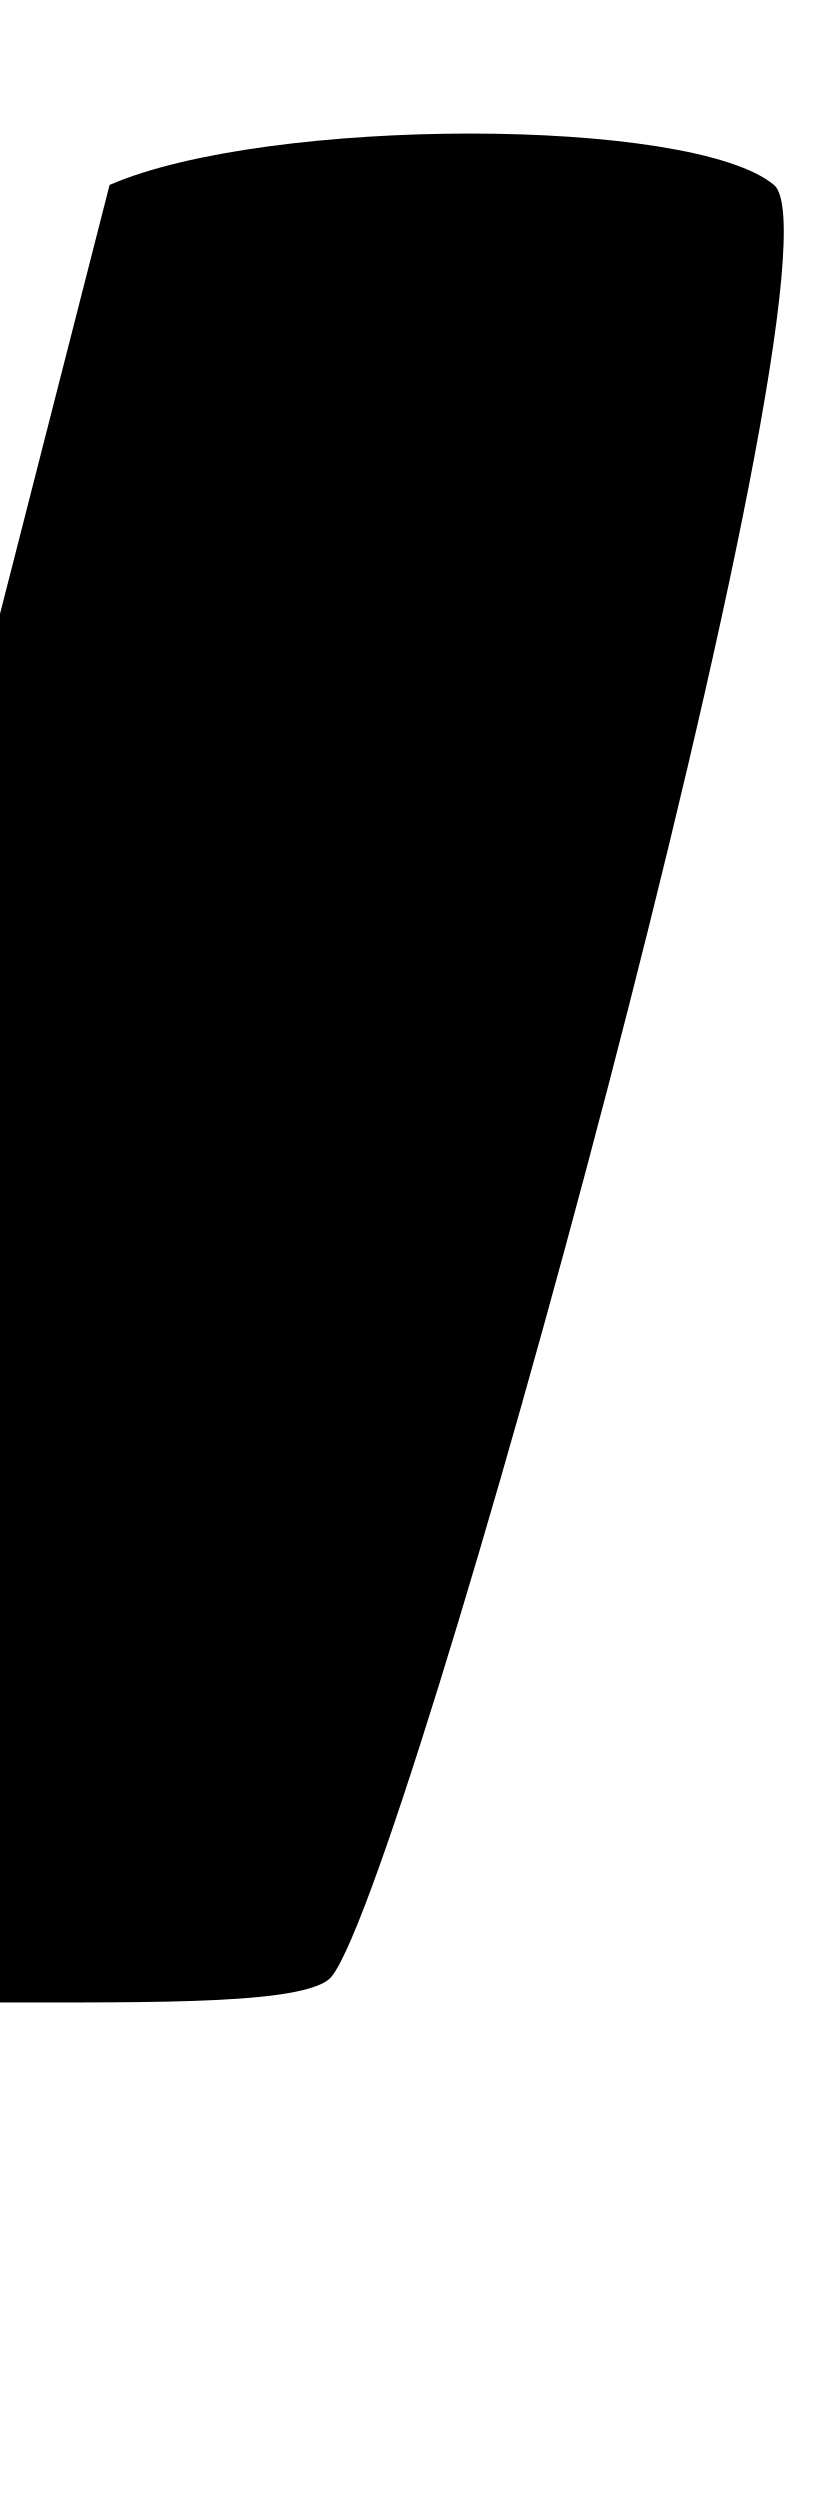
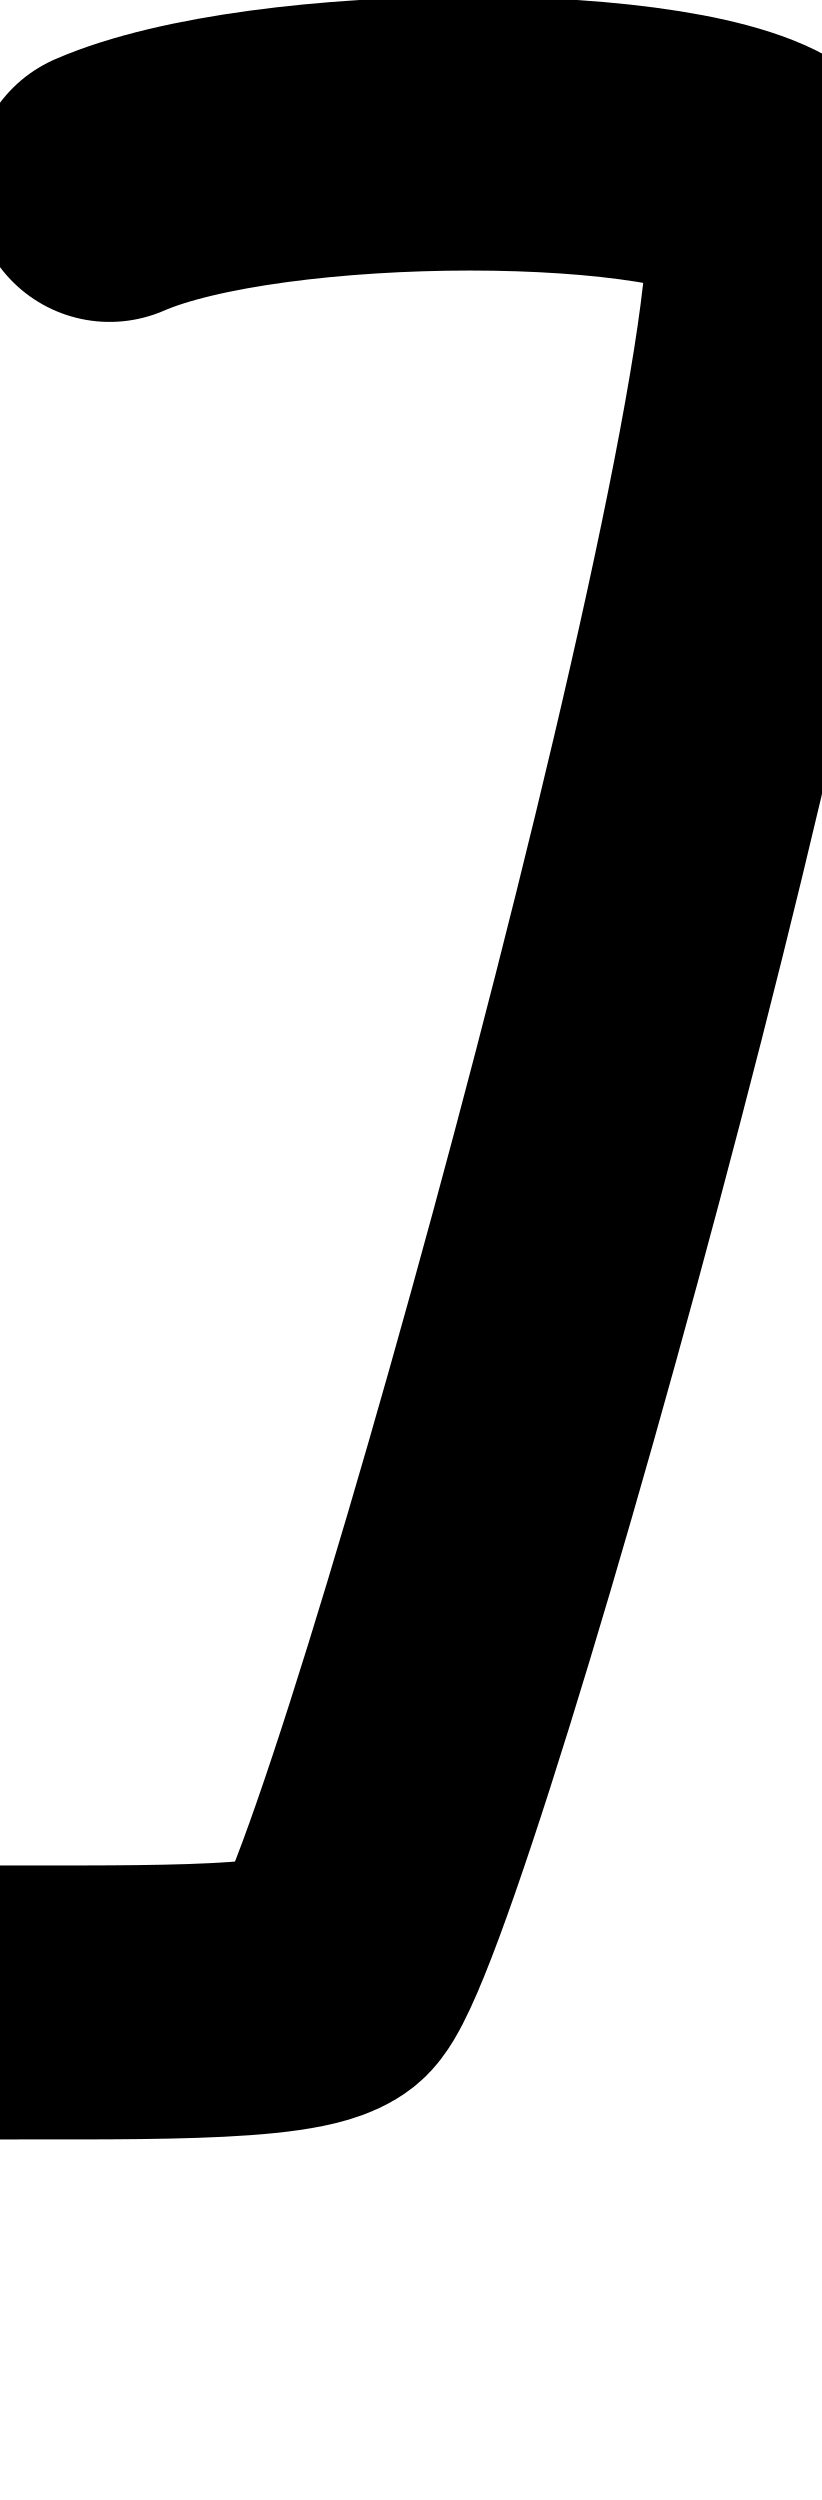
<svg xmlns="http://www.w3.org/2000/svg" version="1.1" id="Layer_1" x="0px" y="0px" viewBox="0 0 12 36.5" enable-background="new 0 0 12 36.5" xml:space="preserve">
-   <path d="  M1.6,2.7c2.3-1,8.5-1,9.7,0S5.8,28.1,4.8,28.9c-1,0.8-10-0.3-10.2,1.2" />
+   <path fill="none" stroke="#000000" stroke-width="4" stroke-linecap="round" stroke-linejoin="round" stroke-miterlimit="10" d="  M1.6,2.7c2.3-1,8.5-1,9.7,0S5.8,28.1,4.8,28.9c-1,0.8-10-0.3-10.2,1.2" />
</svg>
